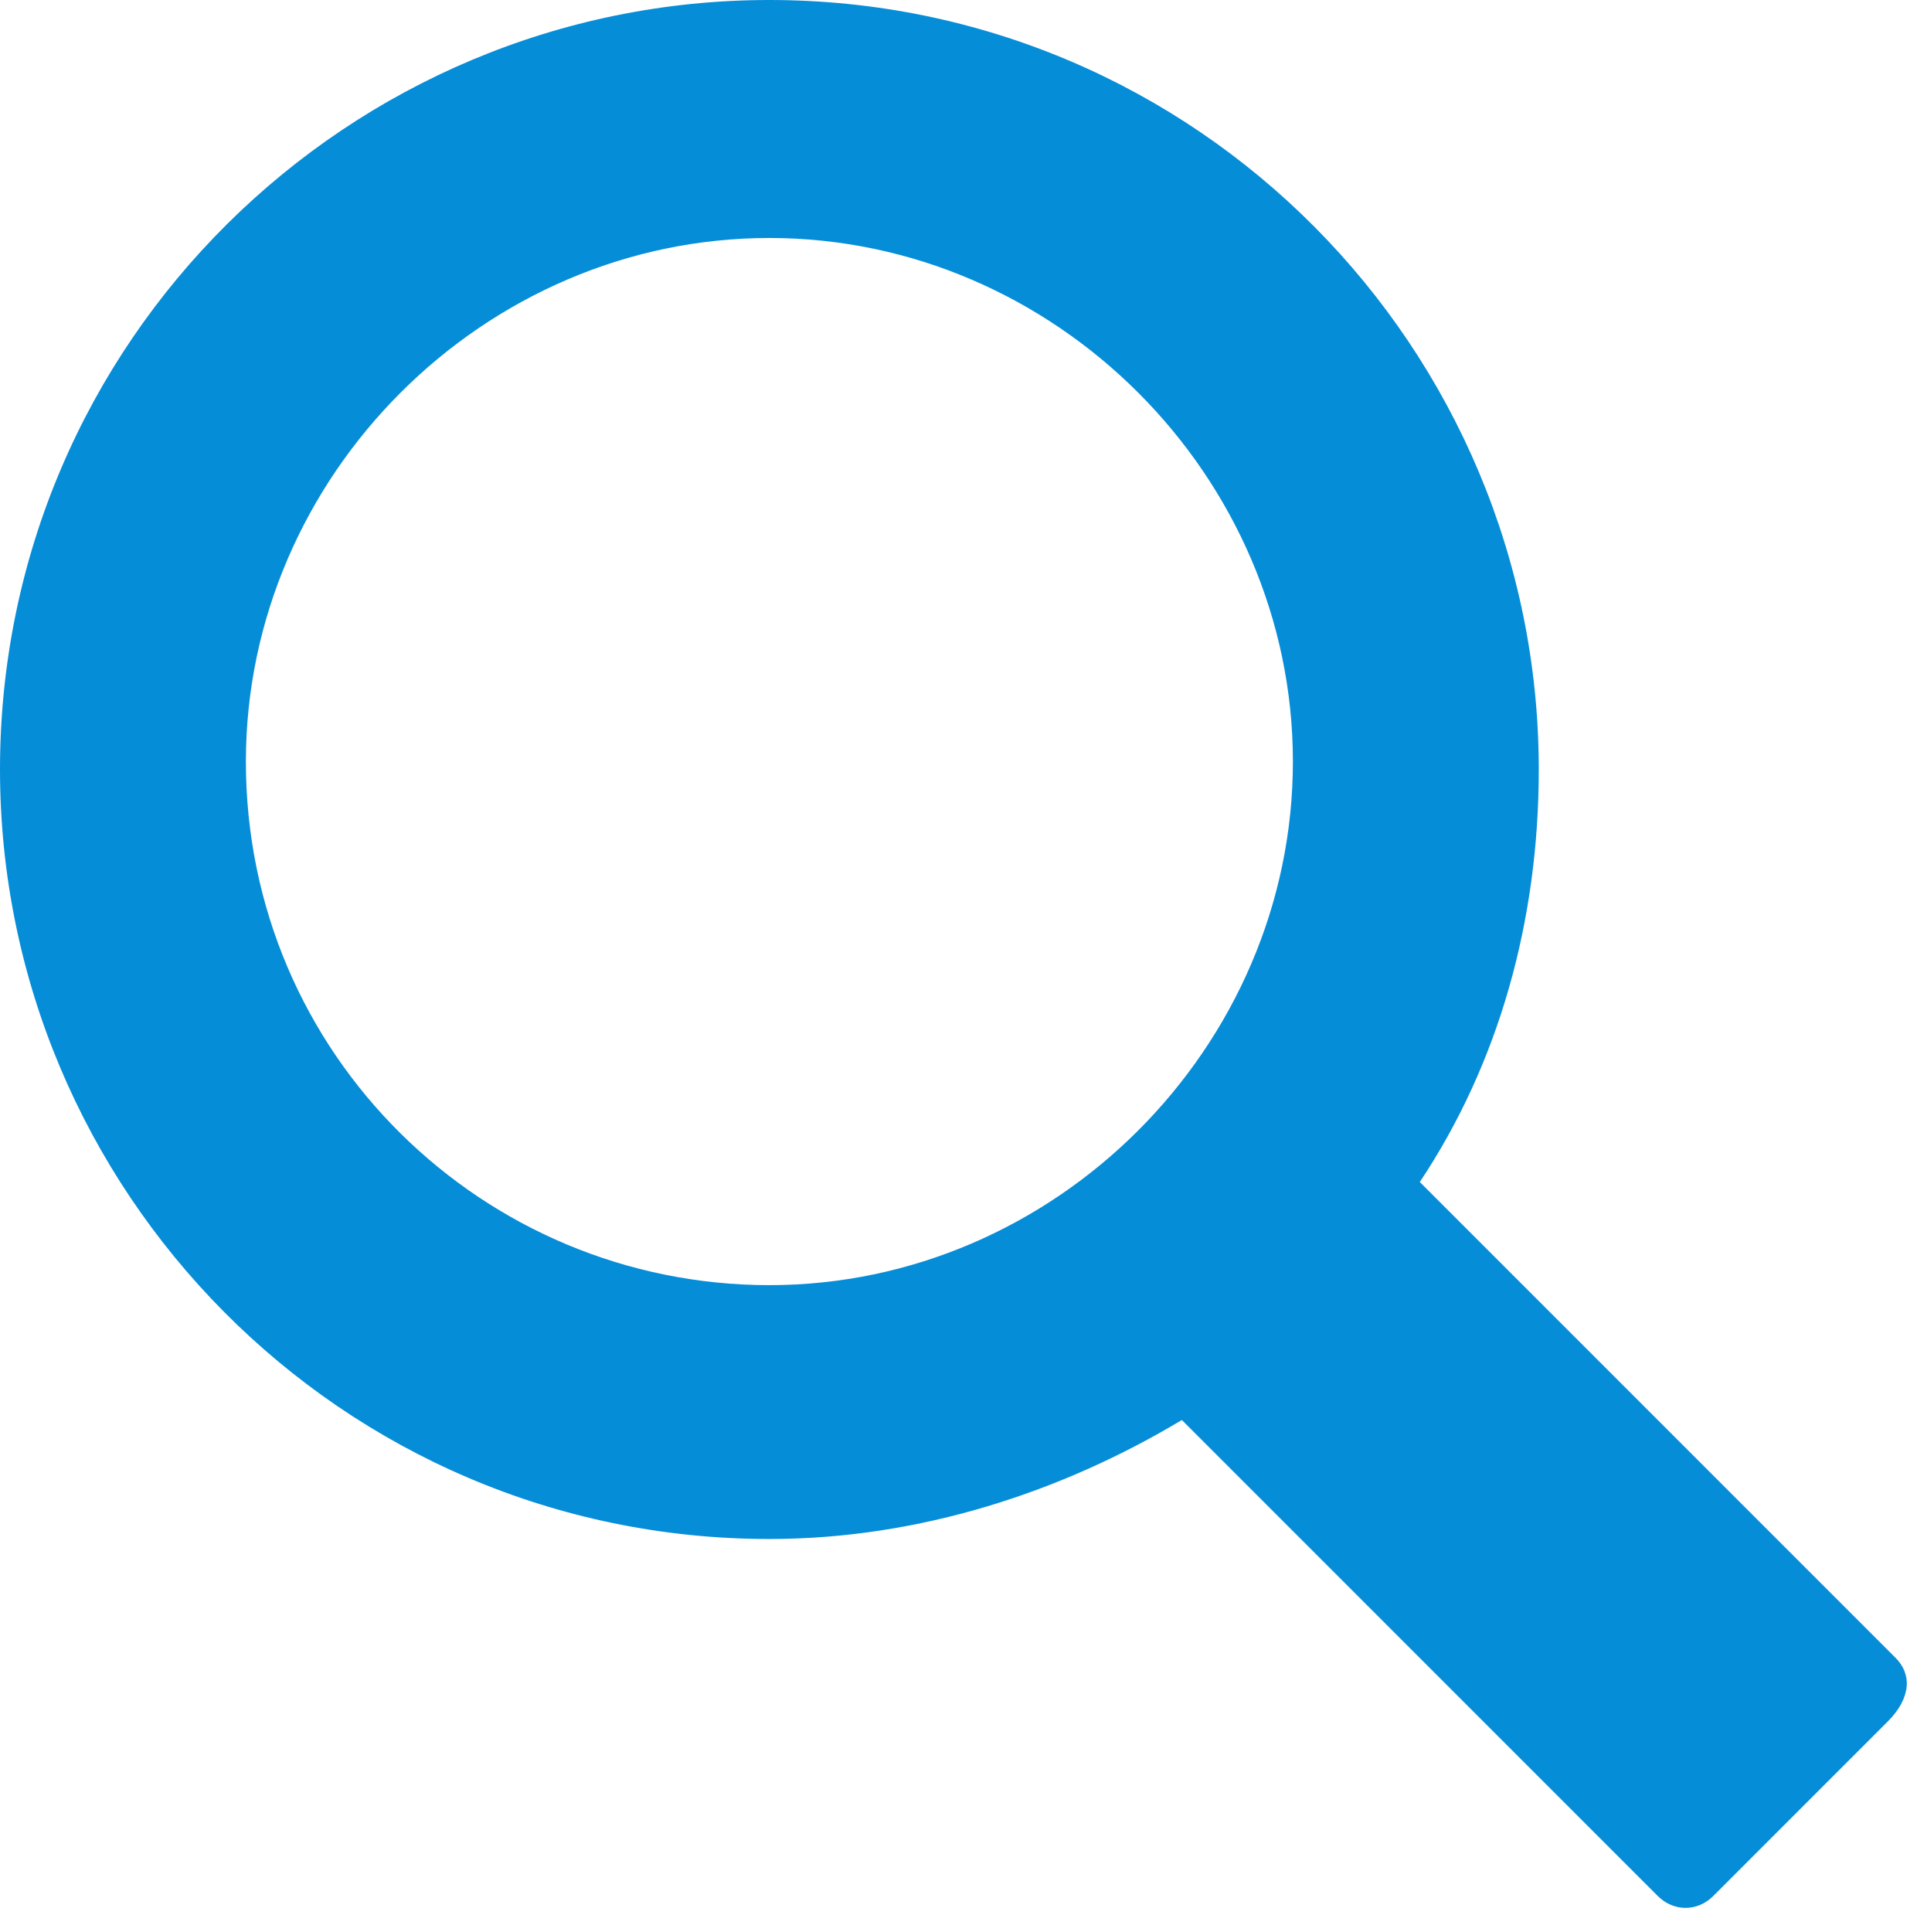
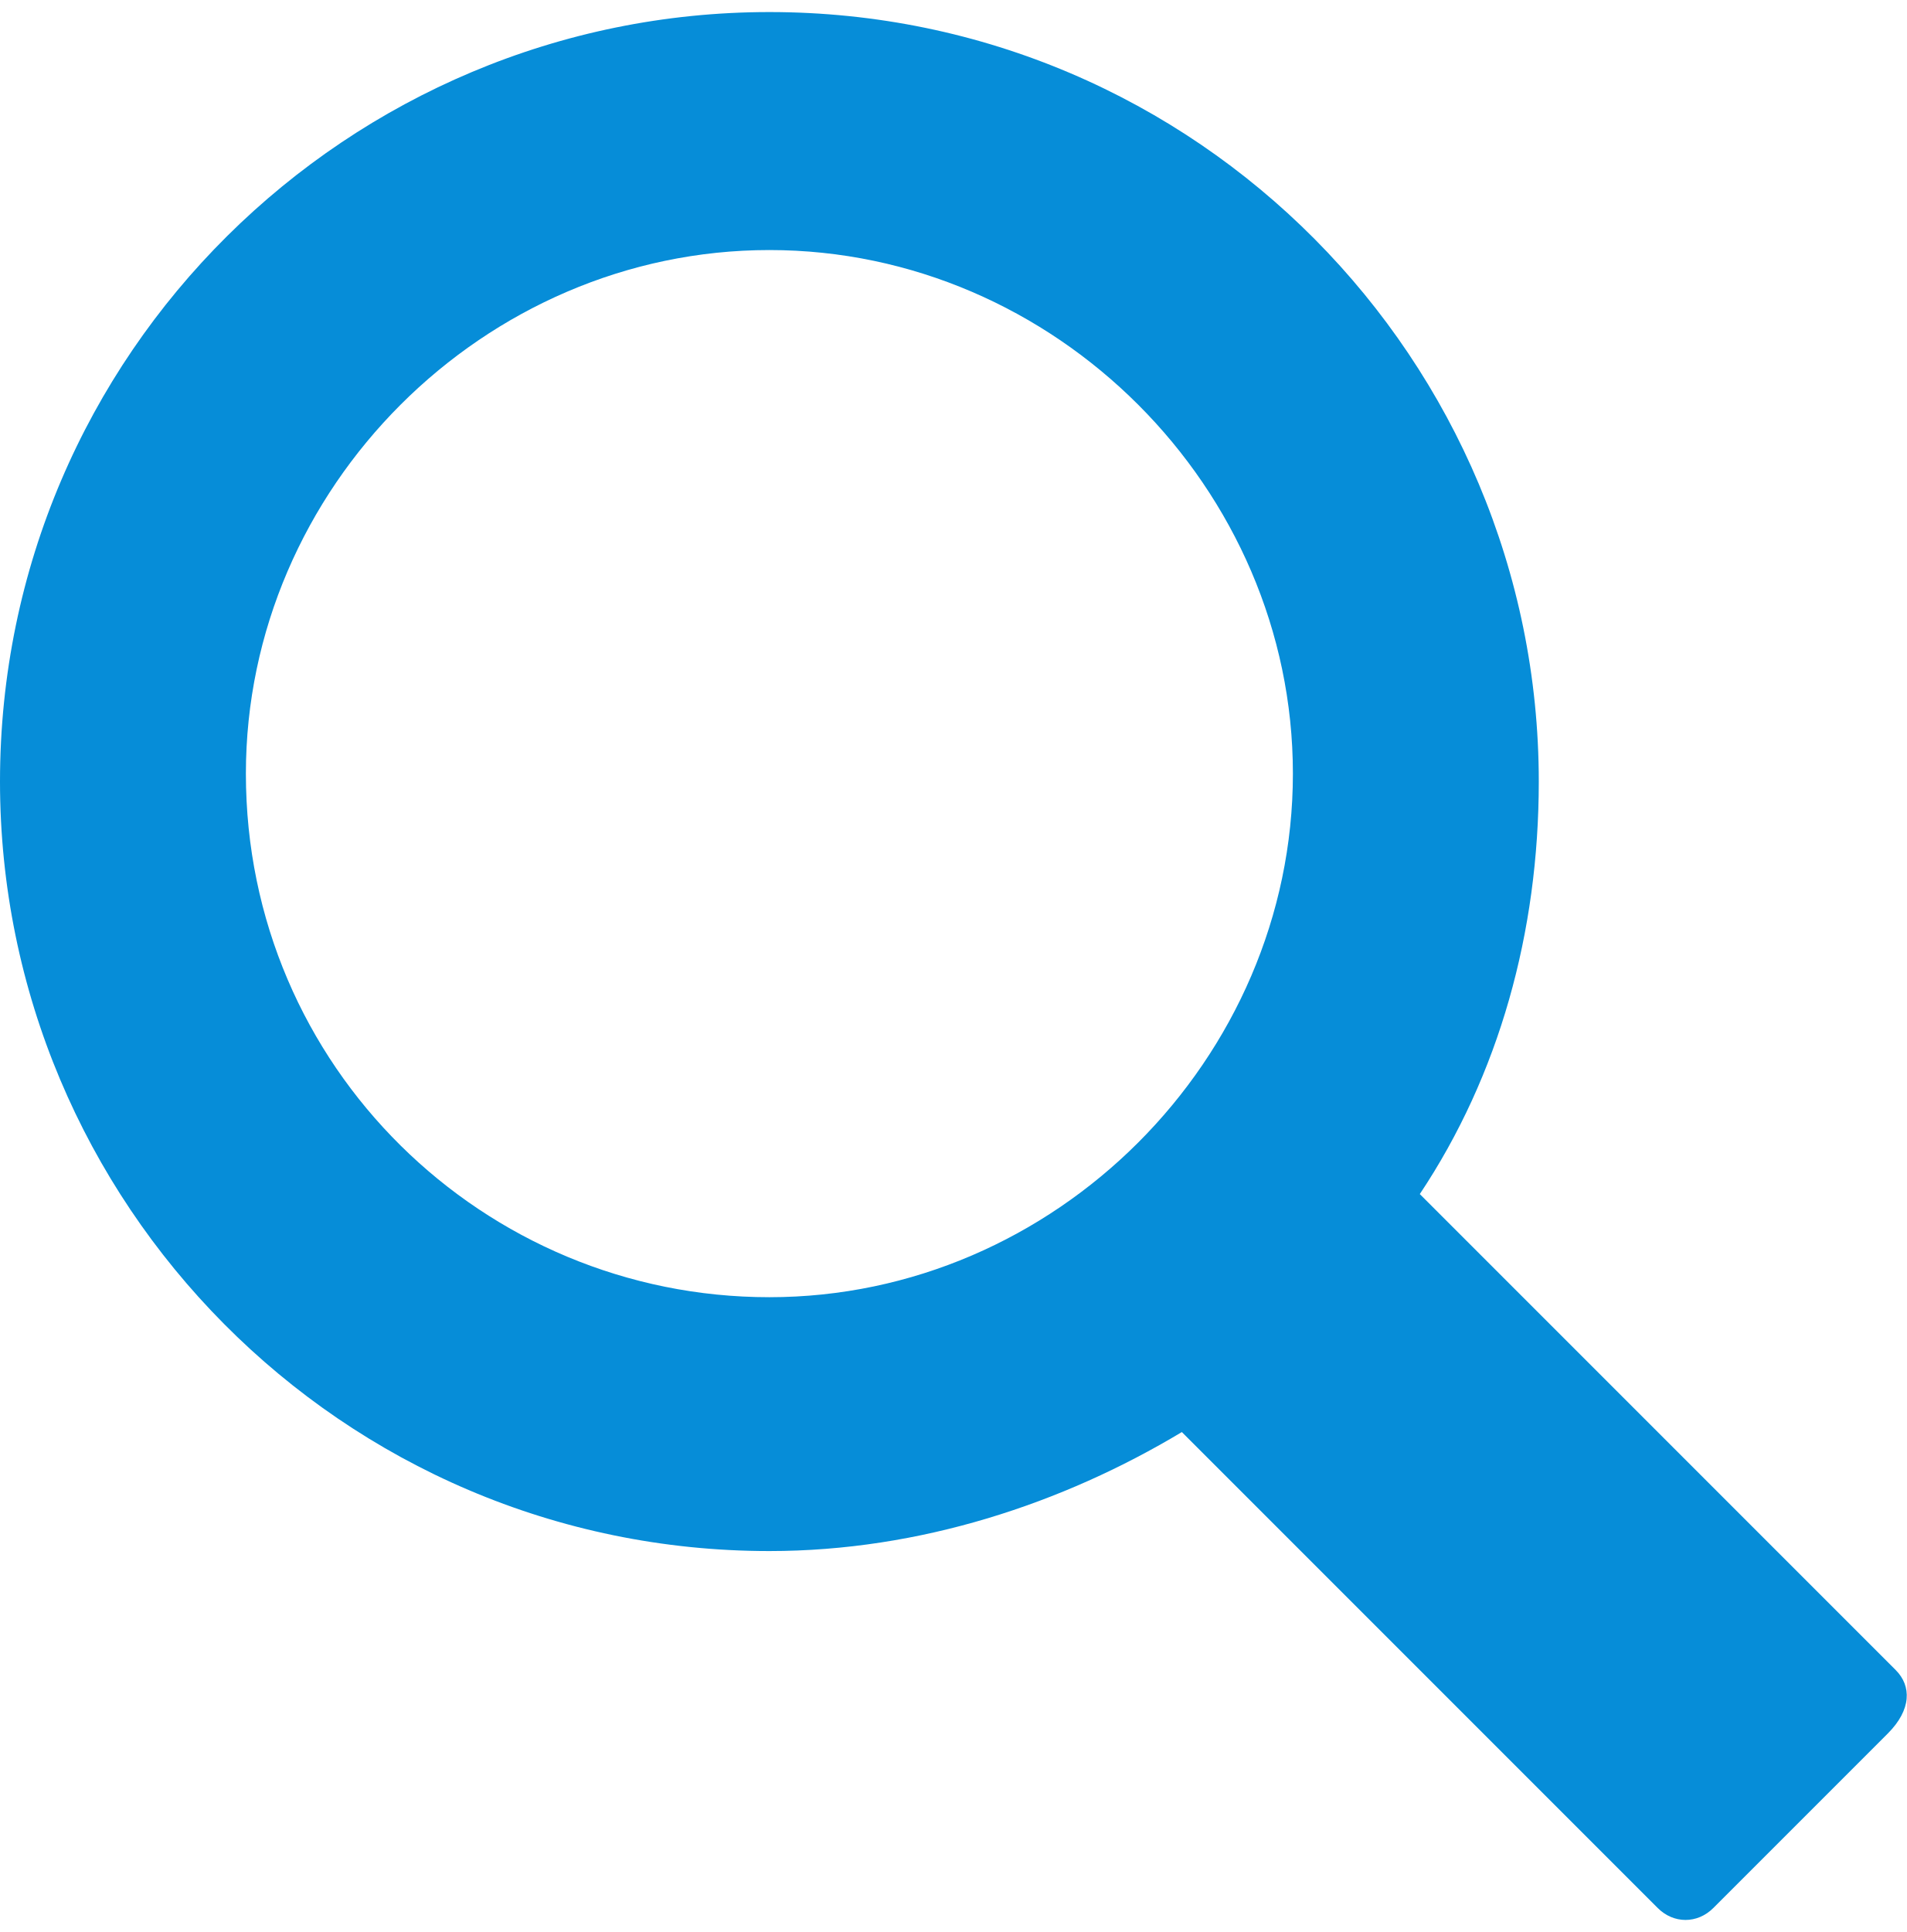
- <svg xmlns="http://www.w3.org/2000/svg" version="1.1" id="Layer_1" x="0px" y="0px" width="24.039px" height="24.354px" viewBox="-3.6 -4.5 24.039 24.354" enable-background="new -3.6 -4.5 24.039 24.354" xml:space="preserve">
+ <svg xmlns="http://www.w3.org/2000/svg" version="1.1" id="Layer_1" x="0px" y="0px" width="24.039px" height="24.354px" viewBox="0 0 24.039 24.354" enable-background="new 0 0 24.039 24.354" xml:space="preserve">
  <g id="search_1_">
-     <path id="search_4_" fill="#068DD8" d="M20.3,16.4l-6-6c1-1.5,1.5-3.3,1.5-5.2c0-5.3-4.3-9.7-9.7-9.7c-5.3,0-9.7,4.3-9.7,9.7   c0,5.3,4.3,9.7,9.7,9.7c1.9,0,3.7-0.6,5.2-1.5l6,6c0.2,0.2,0.5,0.2,0.7,0l2.2-2.2C20.5,16.9,20.5,16.6,20.3,16.4z M-0.5,5.1   c0-3.6,3-6.6,6.6-6.6s6.6,3,6.6,6.6s-3,6.6-6.6,6.6S-0.5,8.8-0.5,5.1z" />
+     <path id="search_4_" fill="#068DD8" d="M23.9,21.052l-6-6c1-1.5,1.5-3.3,1.5-5.2c0-5.3-4.3-9.7-9.7-9.7c-5.3,0-9.7,4.3-9.7,9.7   c0,5.3,4.3,9.7,9.7,9.7c1.9,0,3.7-0.6,5.2-1.5l6,6c0.2,0.2,0.5,0.2,0.7,0l2.2-2.2C24.1,21.552,24.1,21.252,23.9,21.052z M3.1,9.752   c0-3.6,3-6.6,6.6-6.6s6.6,3,6.6,6.6s-3,6.6-6.6,6.6S3.1,13.452,3.1,9.752z" />
  </g>
</svg>
